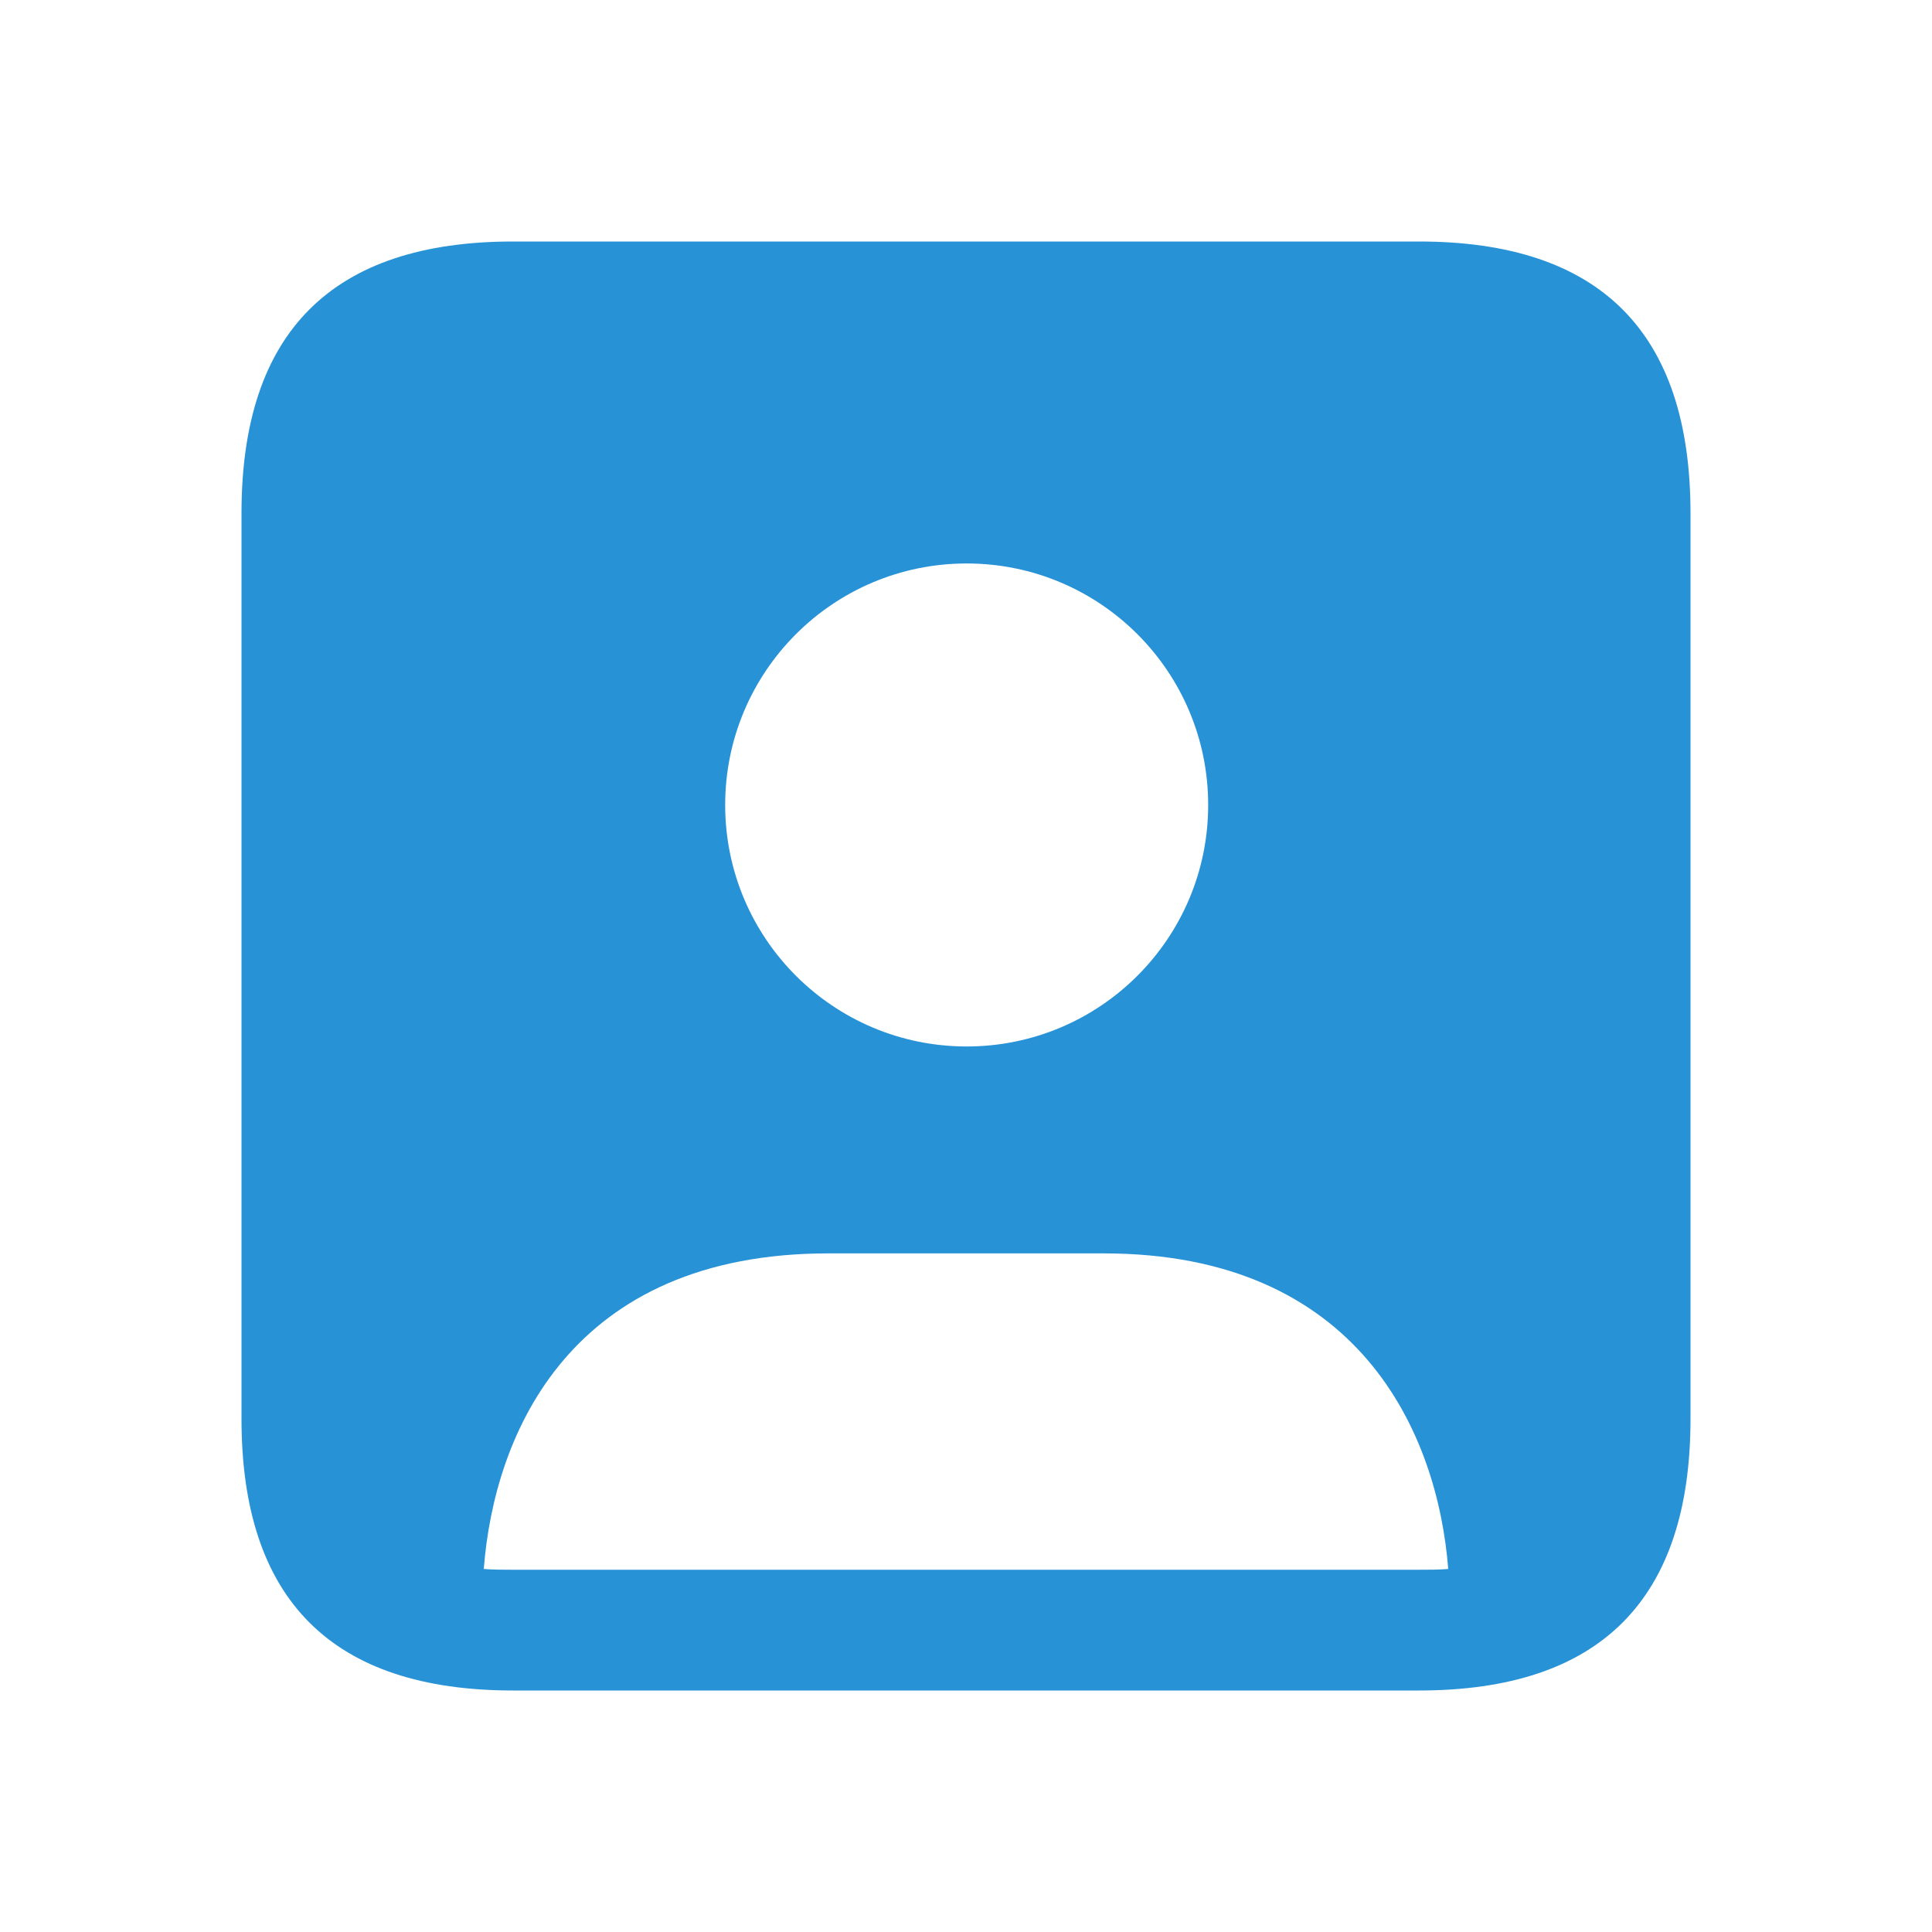
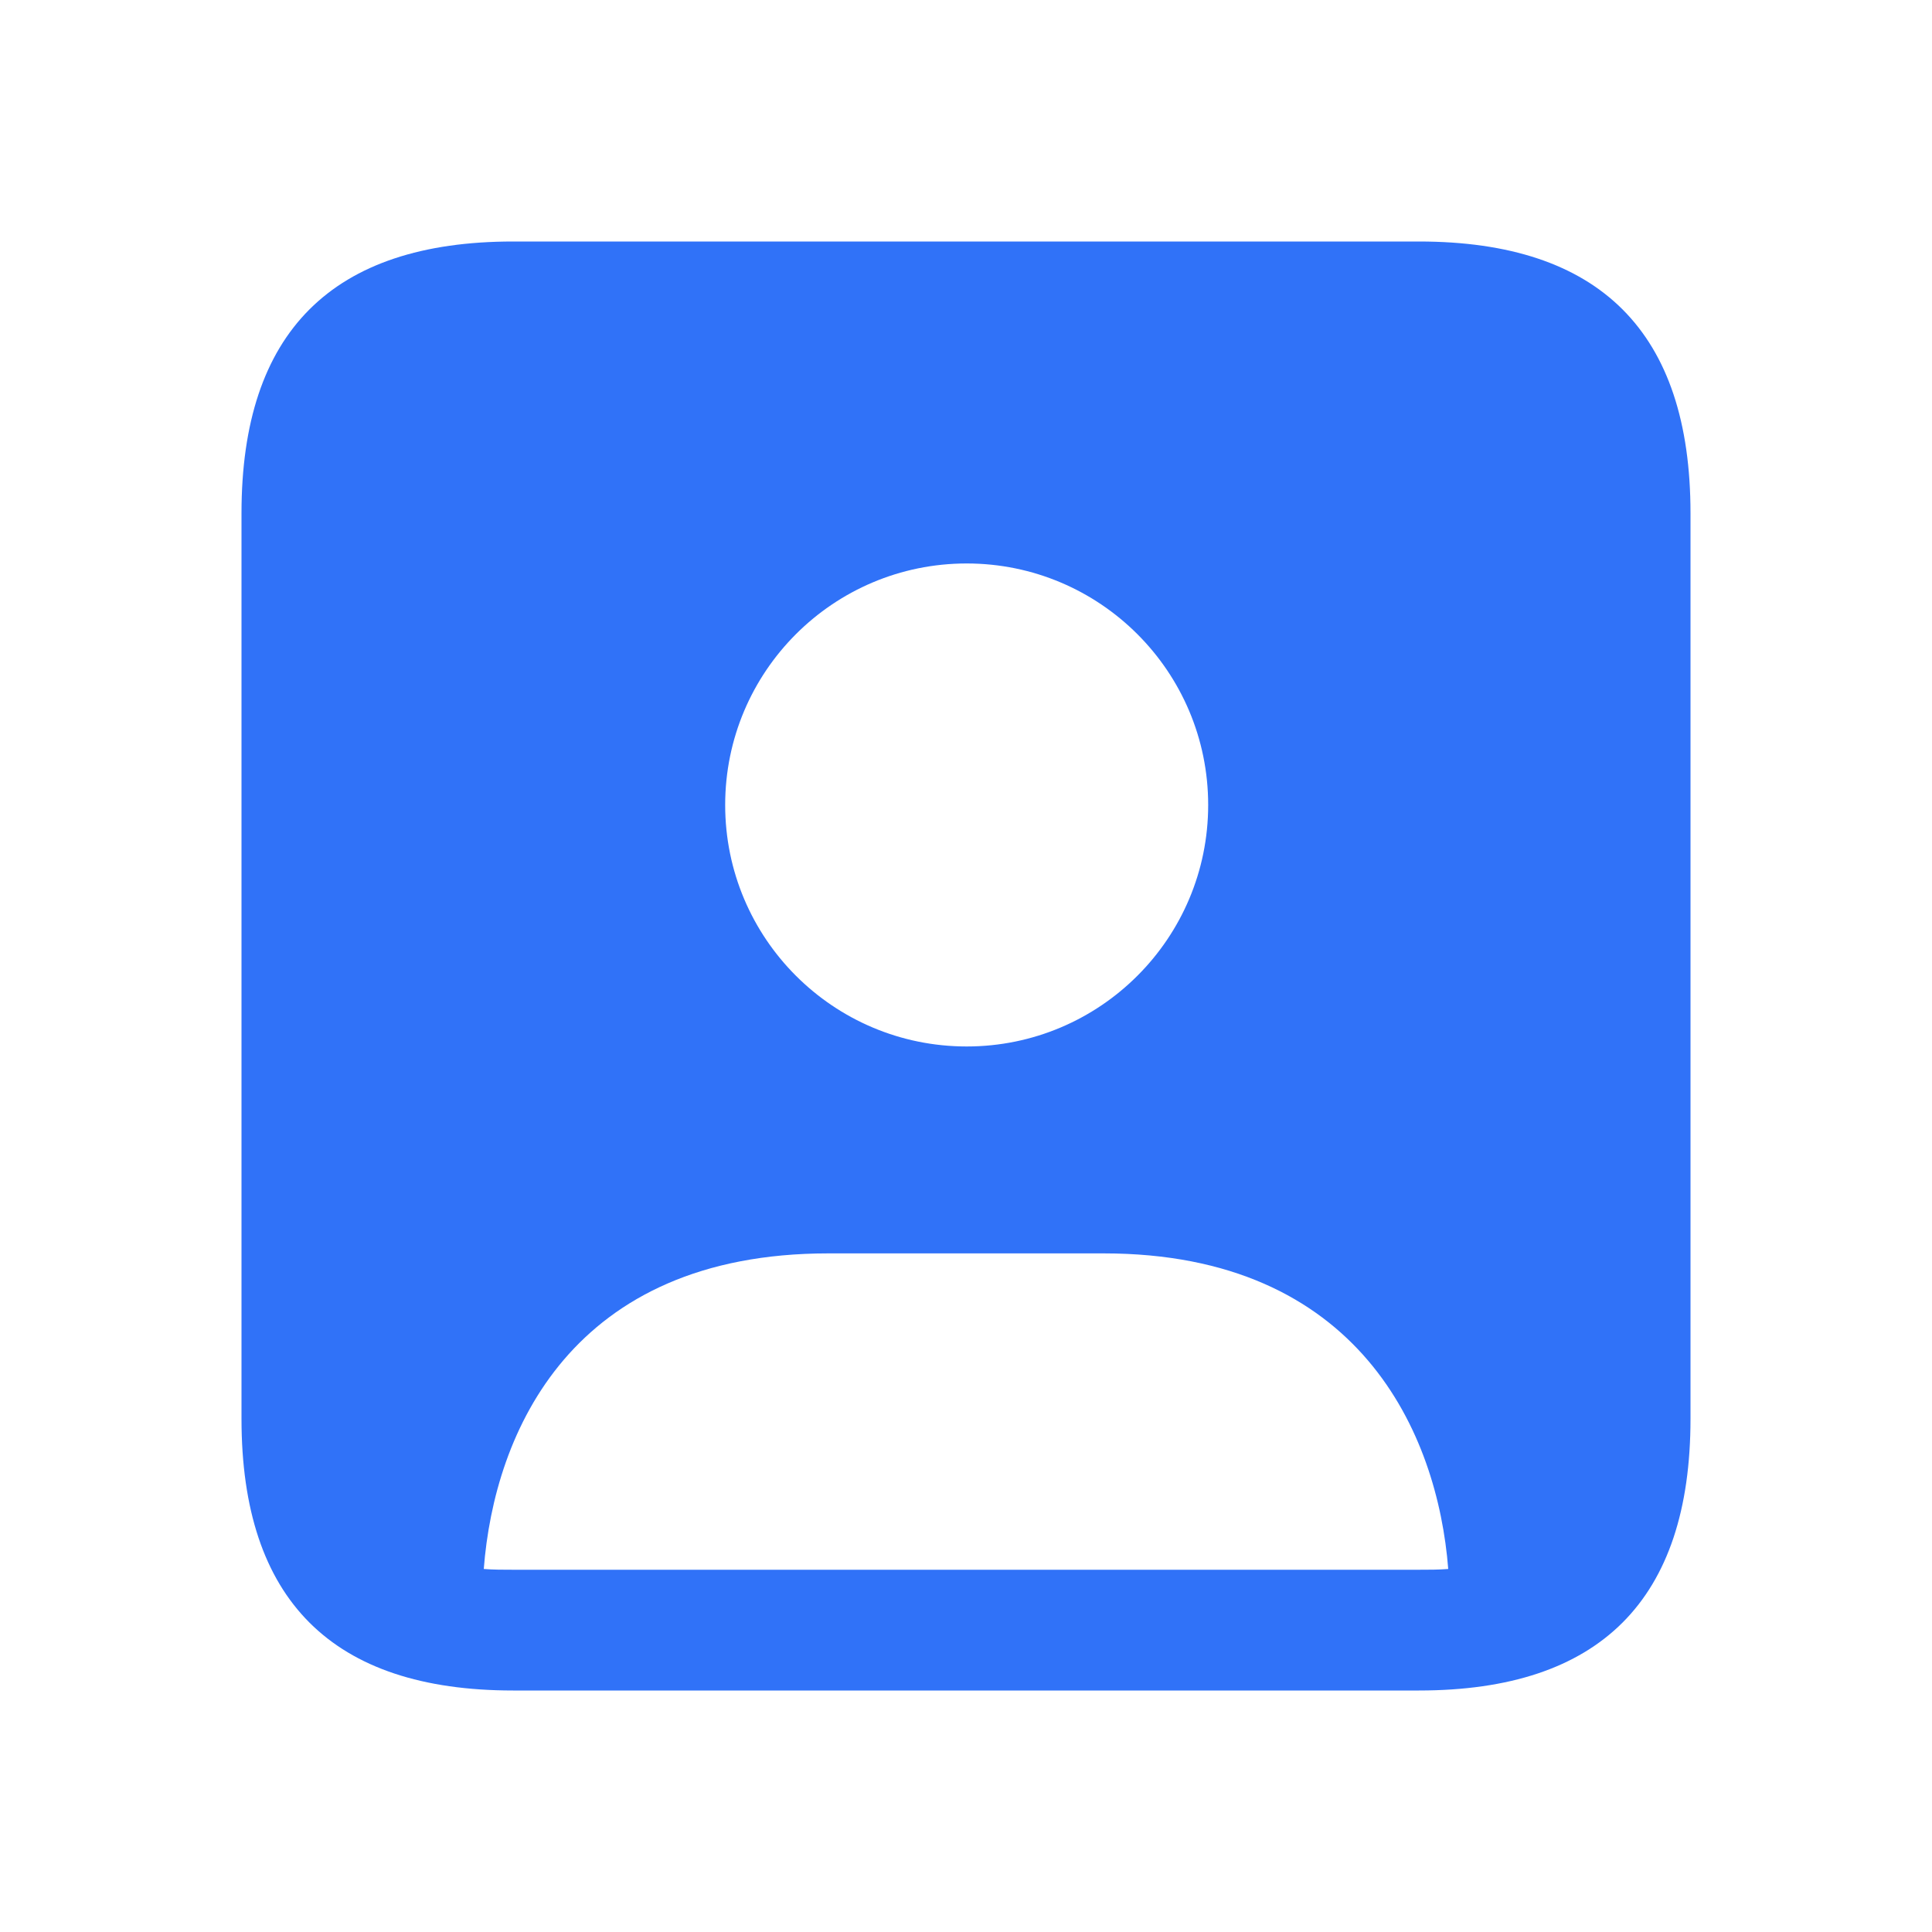
<svg xmlns="http://www.w3.org/2000/svg" width="20" height="20" viewBox="0 0 20 20" fill="none">
-   <path d="M14.688 2.5H5.312C3.438 2.5 2.5 3.438 2.5 5.312V14.688C2.5 16.562 3.438 17.5 5.312 17.5H14.688C16.562 17.5 17.5 16.562 17.5 14.688V5.312C17.5 3.438 16.562 2.5 14.688 2.5ZM10.007 5.833C11.387 5.833 12.507 6.952 12.507 8.333C12.507 9.714 11.387 10.833 10.007 10.833C8.626 10.833 7.507 9.714 7.507 8.333C7.507 6.952 8.626 5.833 10.007 5.833ZM14.683 16.25H5.317C5.208 16.25 5.108 16.25 5.008 16.242C5.117 14.825 5.917 12.975 8.575 12.975H11.425C14.075 12.975 14.883 14.842 14.992 16.242C14.892 16.25 14.792 16.25 14.683 16.25Z" fill="#2892D7" />
+   <path d="M14.688 2.5H5.312C3.438 2.5 2.5 3.438 2.5 5.312V14.688C2.5 16.562 3.438 17.5 5.312 17.5H14.688C16.562 17.5 17.5 16.562 17.5 14.688V5.312C17.5 3.438 16.562 2.5 14.688 2.5ZM10.007 5.833C11.387 5.833 12.507 6.952 12.507 8.333C12.507 9.714 11.387 10.833 10.007 10.833C8.626 10.833 7.507 9.714 7.507 8.333C7.507 6.952 8.626 5.833 10.007 5.833ZM14.683 16.25H5.317C5.208 16.25 5.108 16.25 5.008 16.242C5.117 14.825 5.917 12.975 8.575 12.975H11.425C14.075 12.975 14.883 14.842 14.992 16.242C14.892 16.25 14.792 16.25 14.683 16.25Z" fill="#3072f8" />
</svg>
